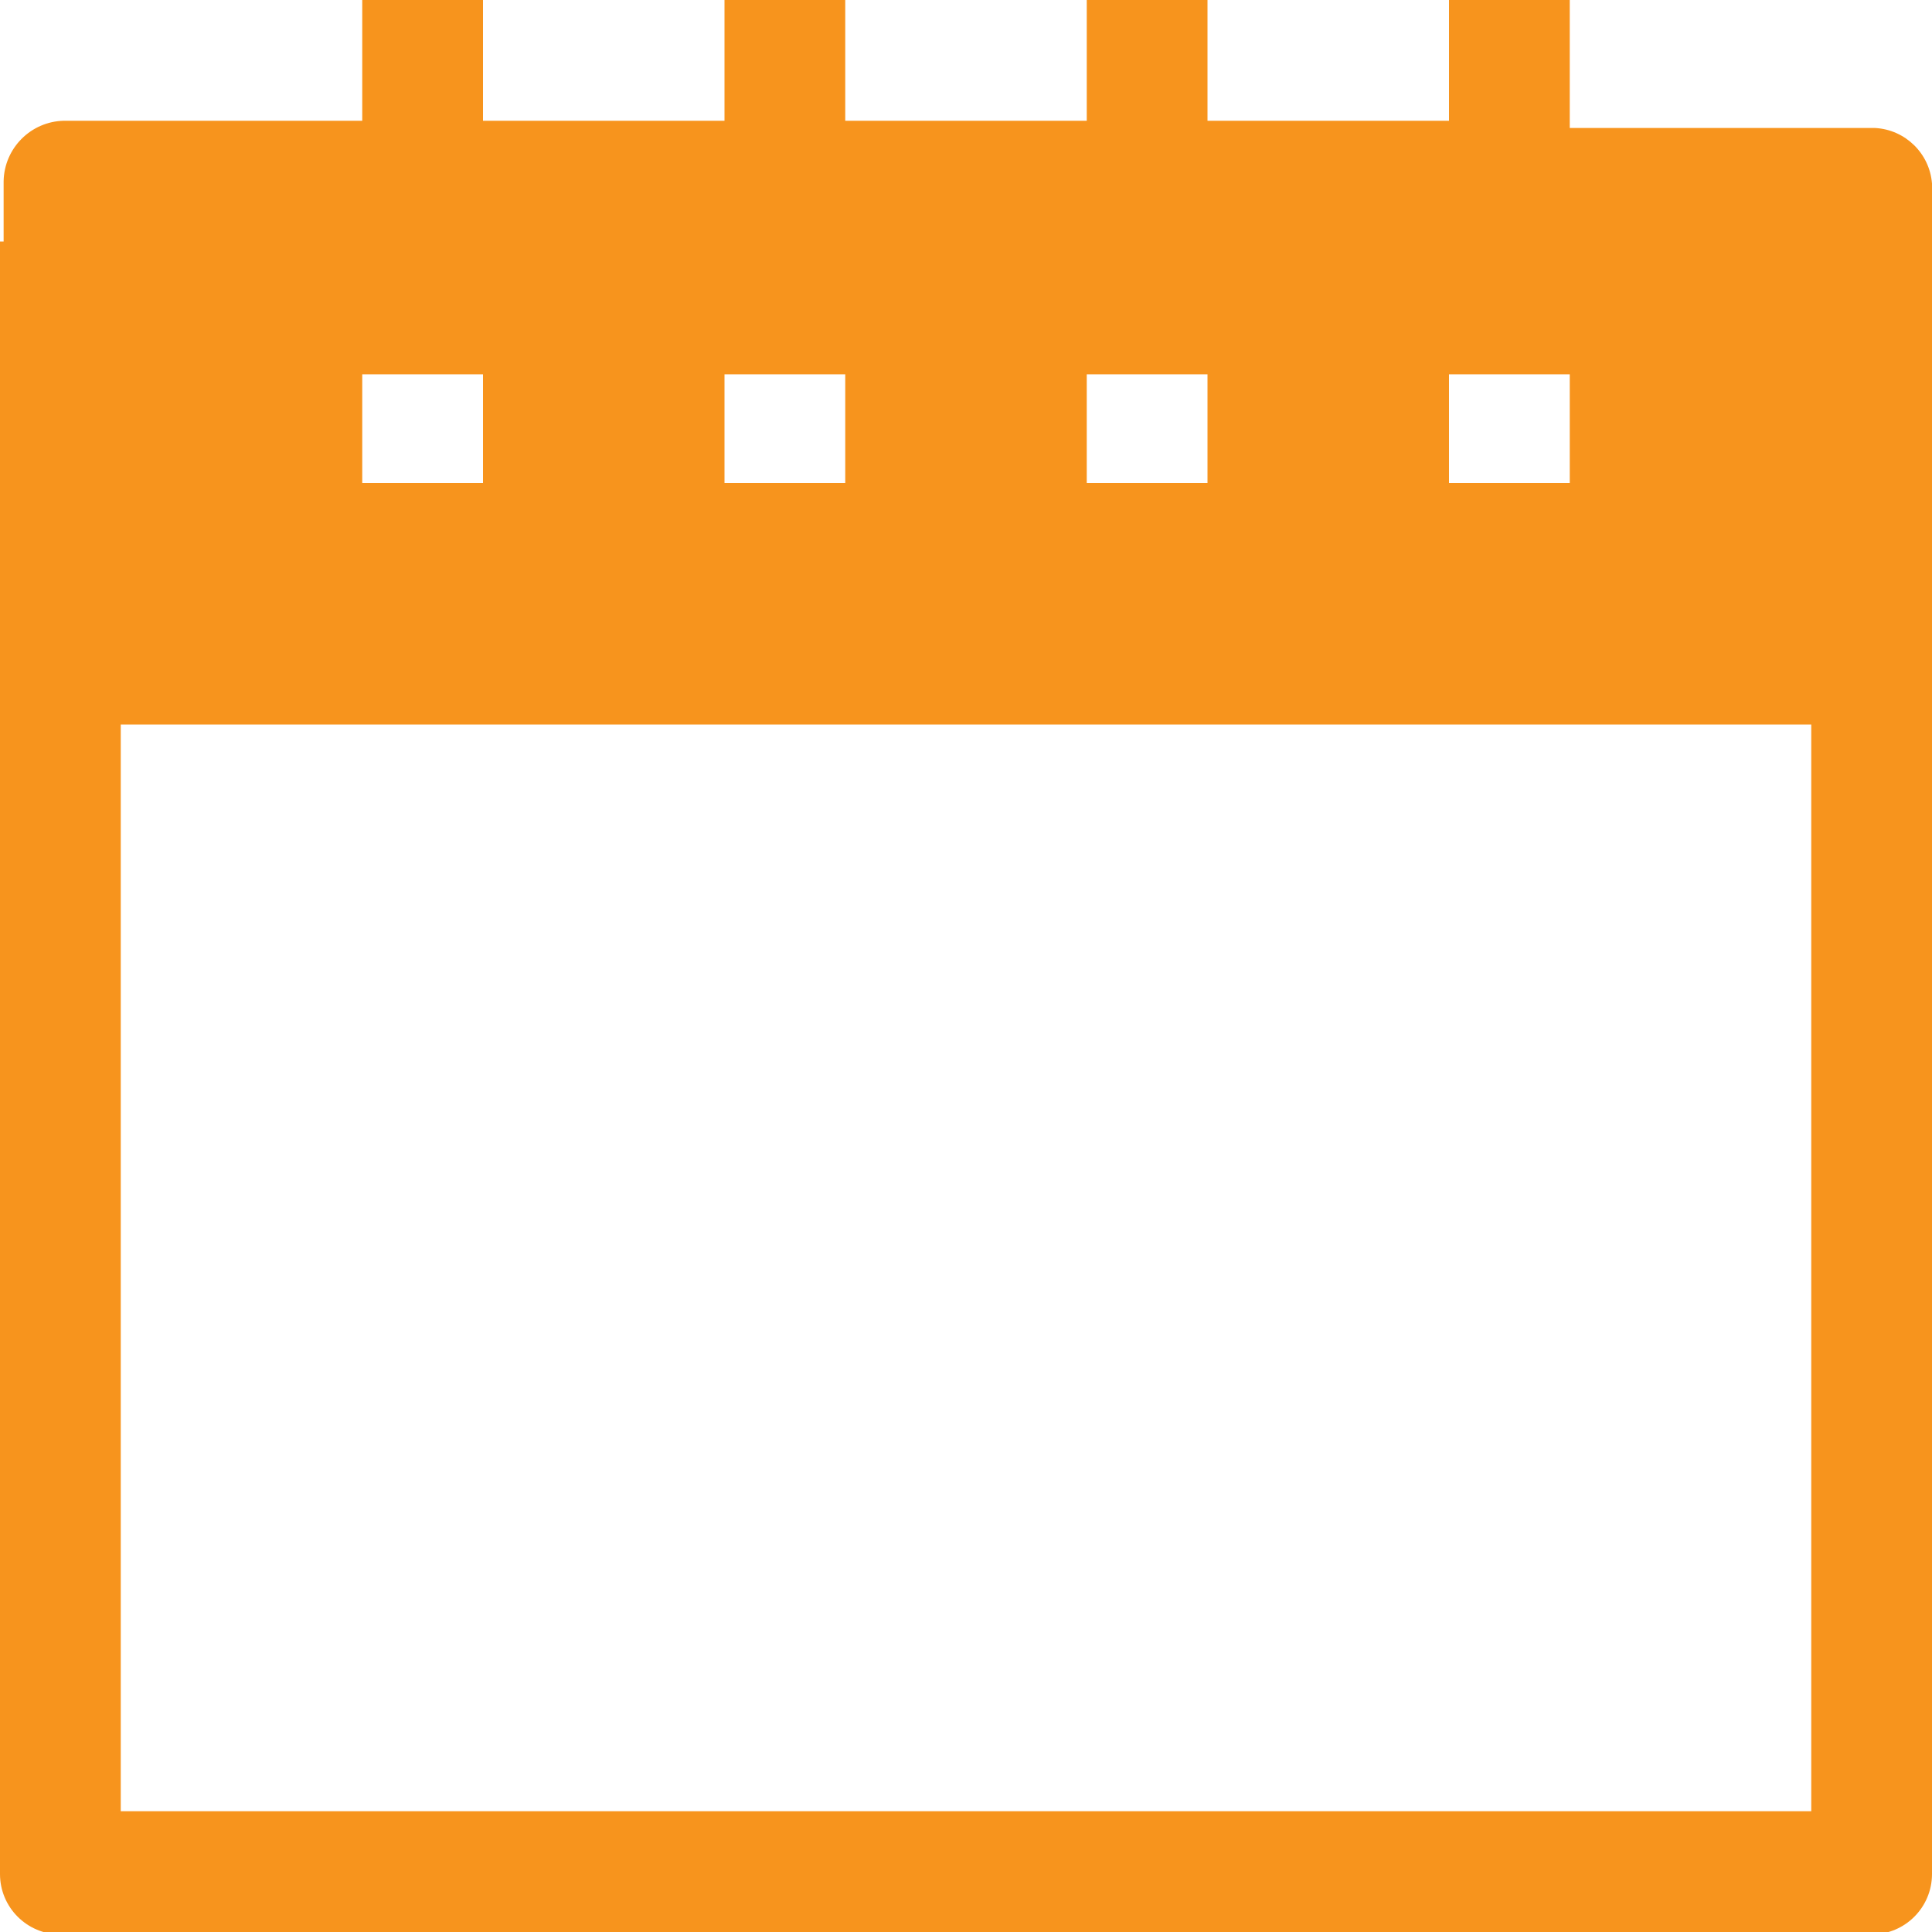
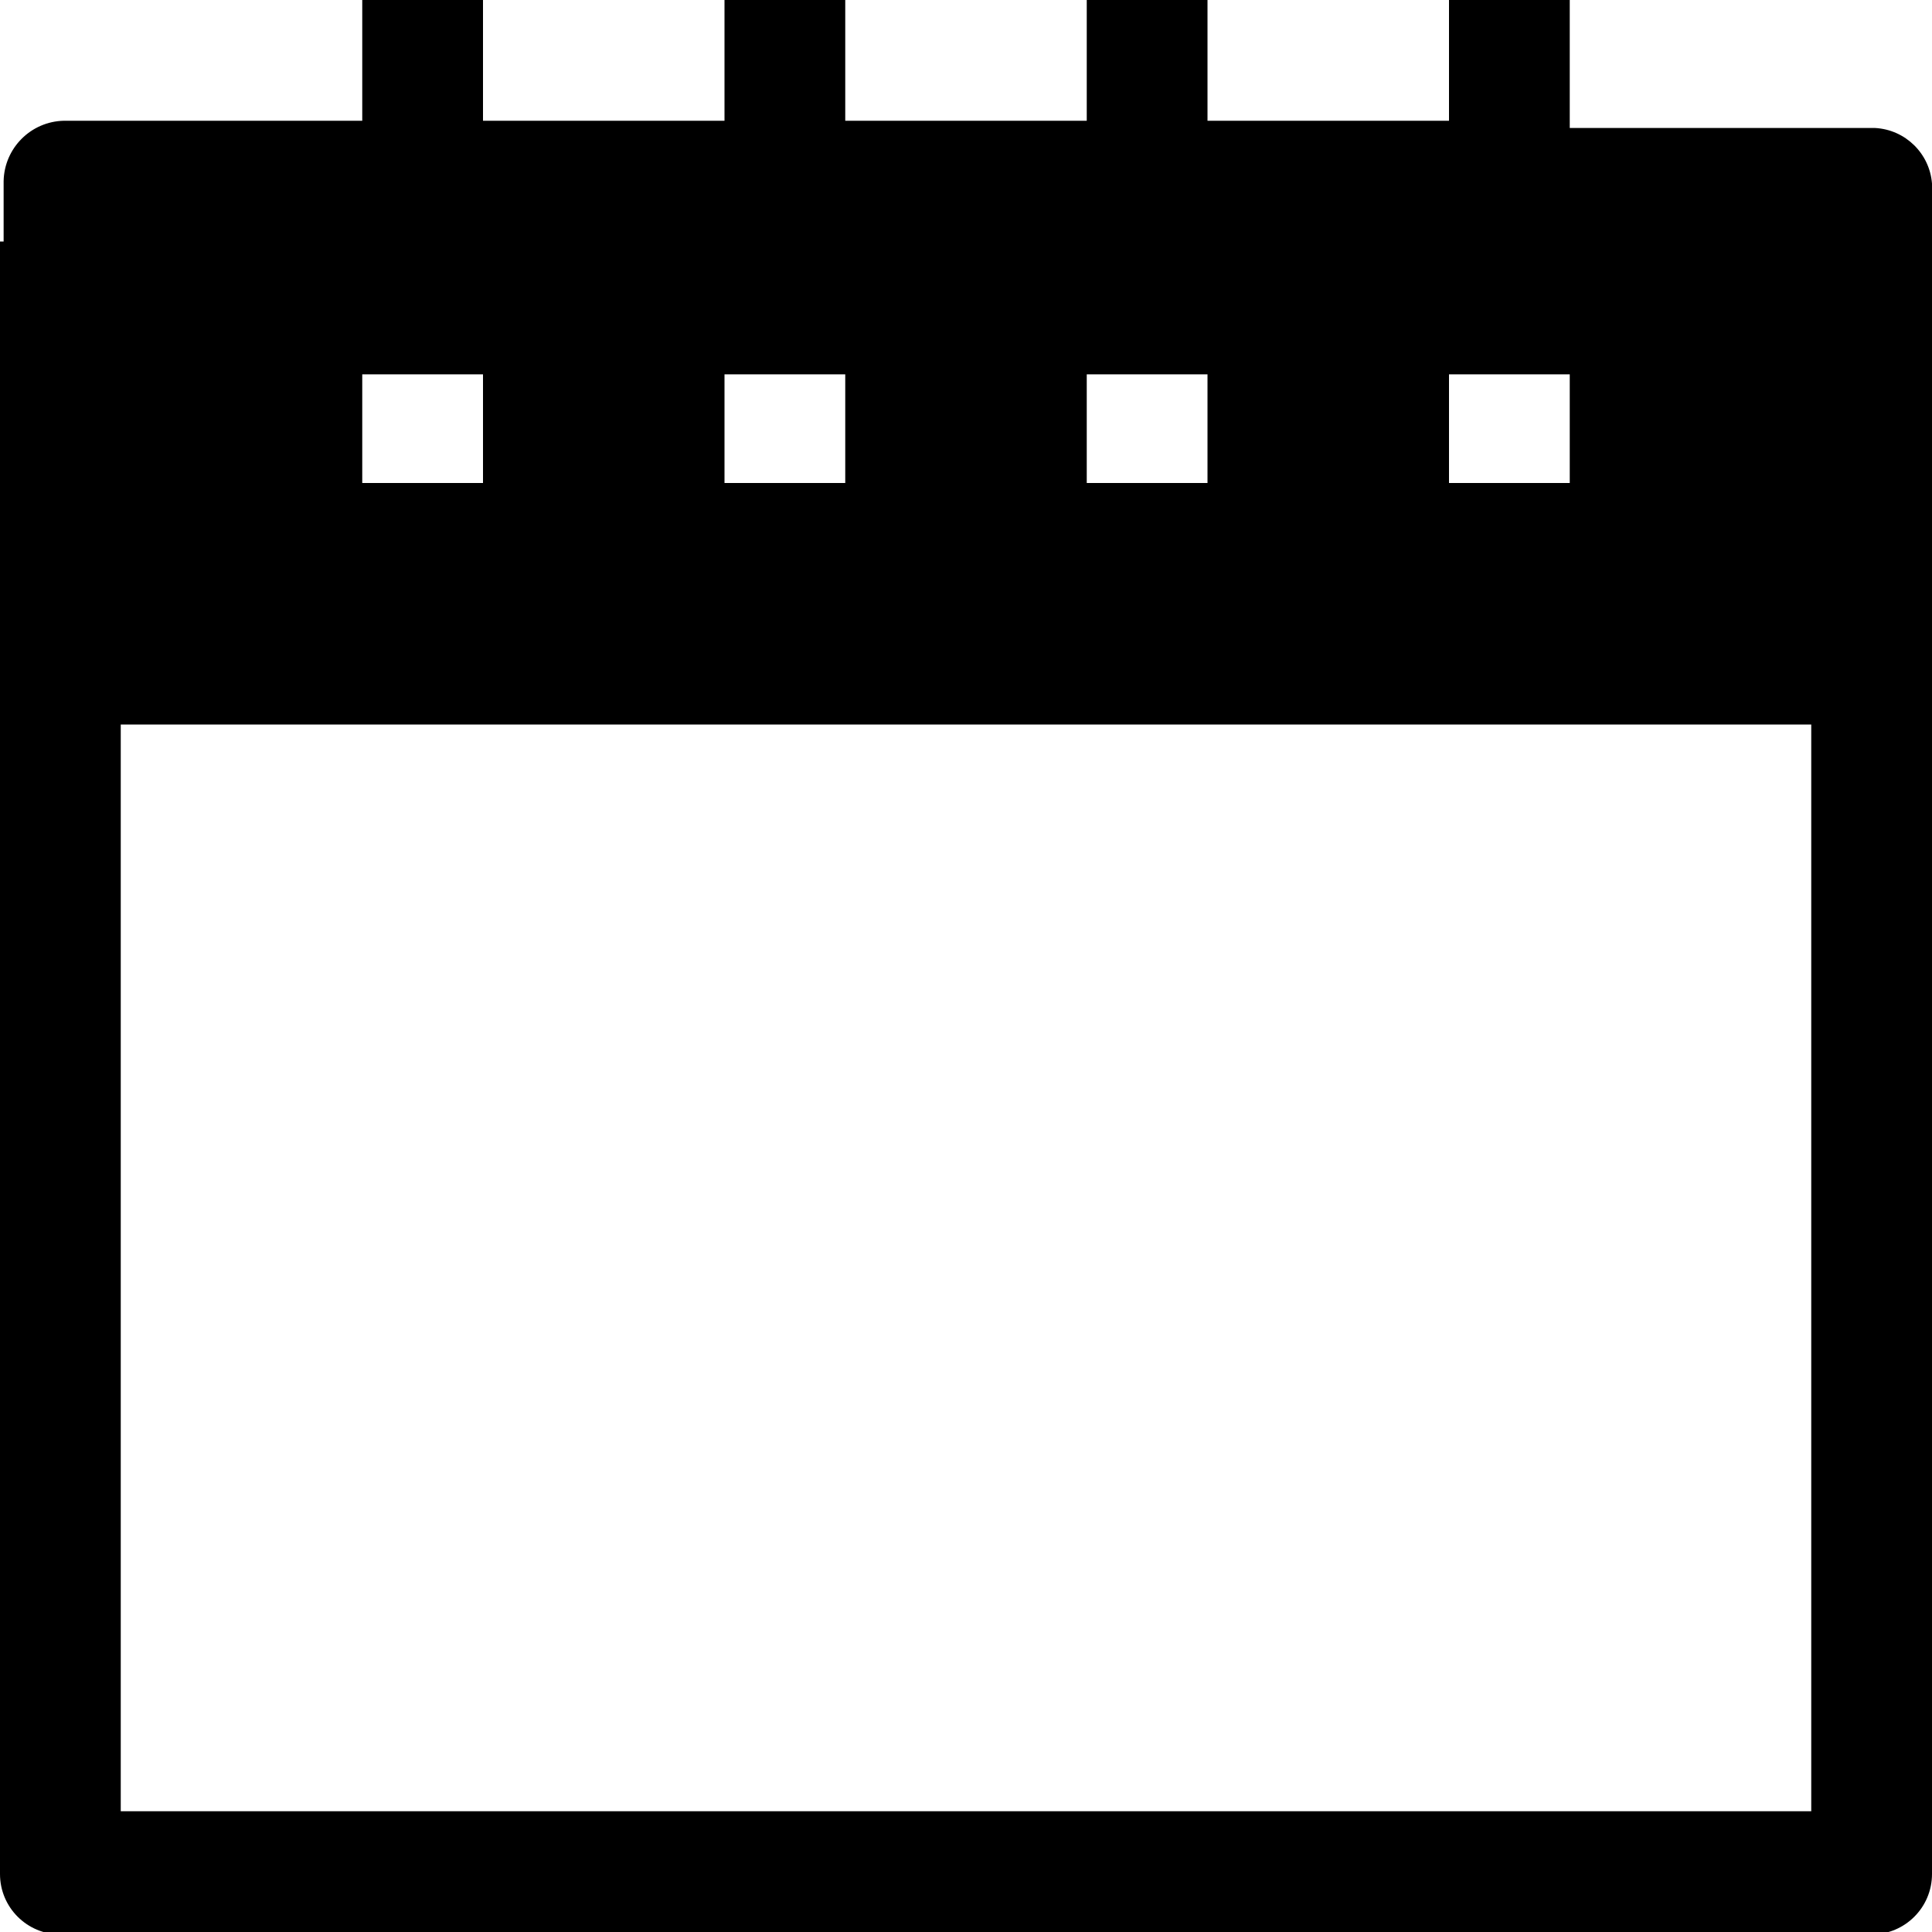
<svg xmlns="http://www.w3.org/2000/svg" viewBox="0 0 16 16">
-   <defs>
-     <style>.--i08{fill:#f7941d;}</style>
-   </defs>
  <g id="a979ad37-cfb7-4a9e-8543-1428a719f90f" data-name="calendars">
    <path id="e9fdcdd1-54eb-4b5f-be93-f4787ad6e815" data-name="--i08" class="--i08" d="M15.53,1.06H13V0H12v1H10V0H9v1h-2V0H6v1h-2V0H3v1H.53a.51.51,0,0,0-.5.5v.5H0v3H0V15.52a.5.5,0,0,0,.5.5h15a.5.5,0,0,0,.5-.5v-14A.5.5,0,0,0,15.53,1.06ZM12,3.1h1V4H12Zm-3,0h1V4H9Zm-3,0h1V4H6Zm-3,0h1V4H3ZM15,15H1v-9H15Z" />
  </g>
</svg>
